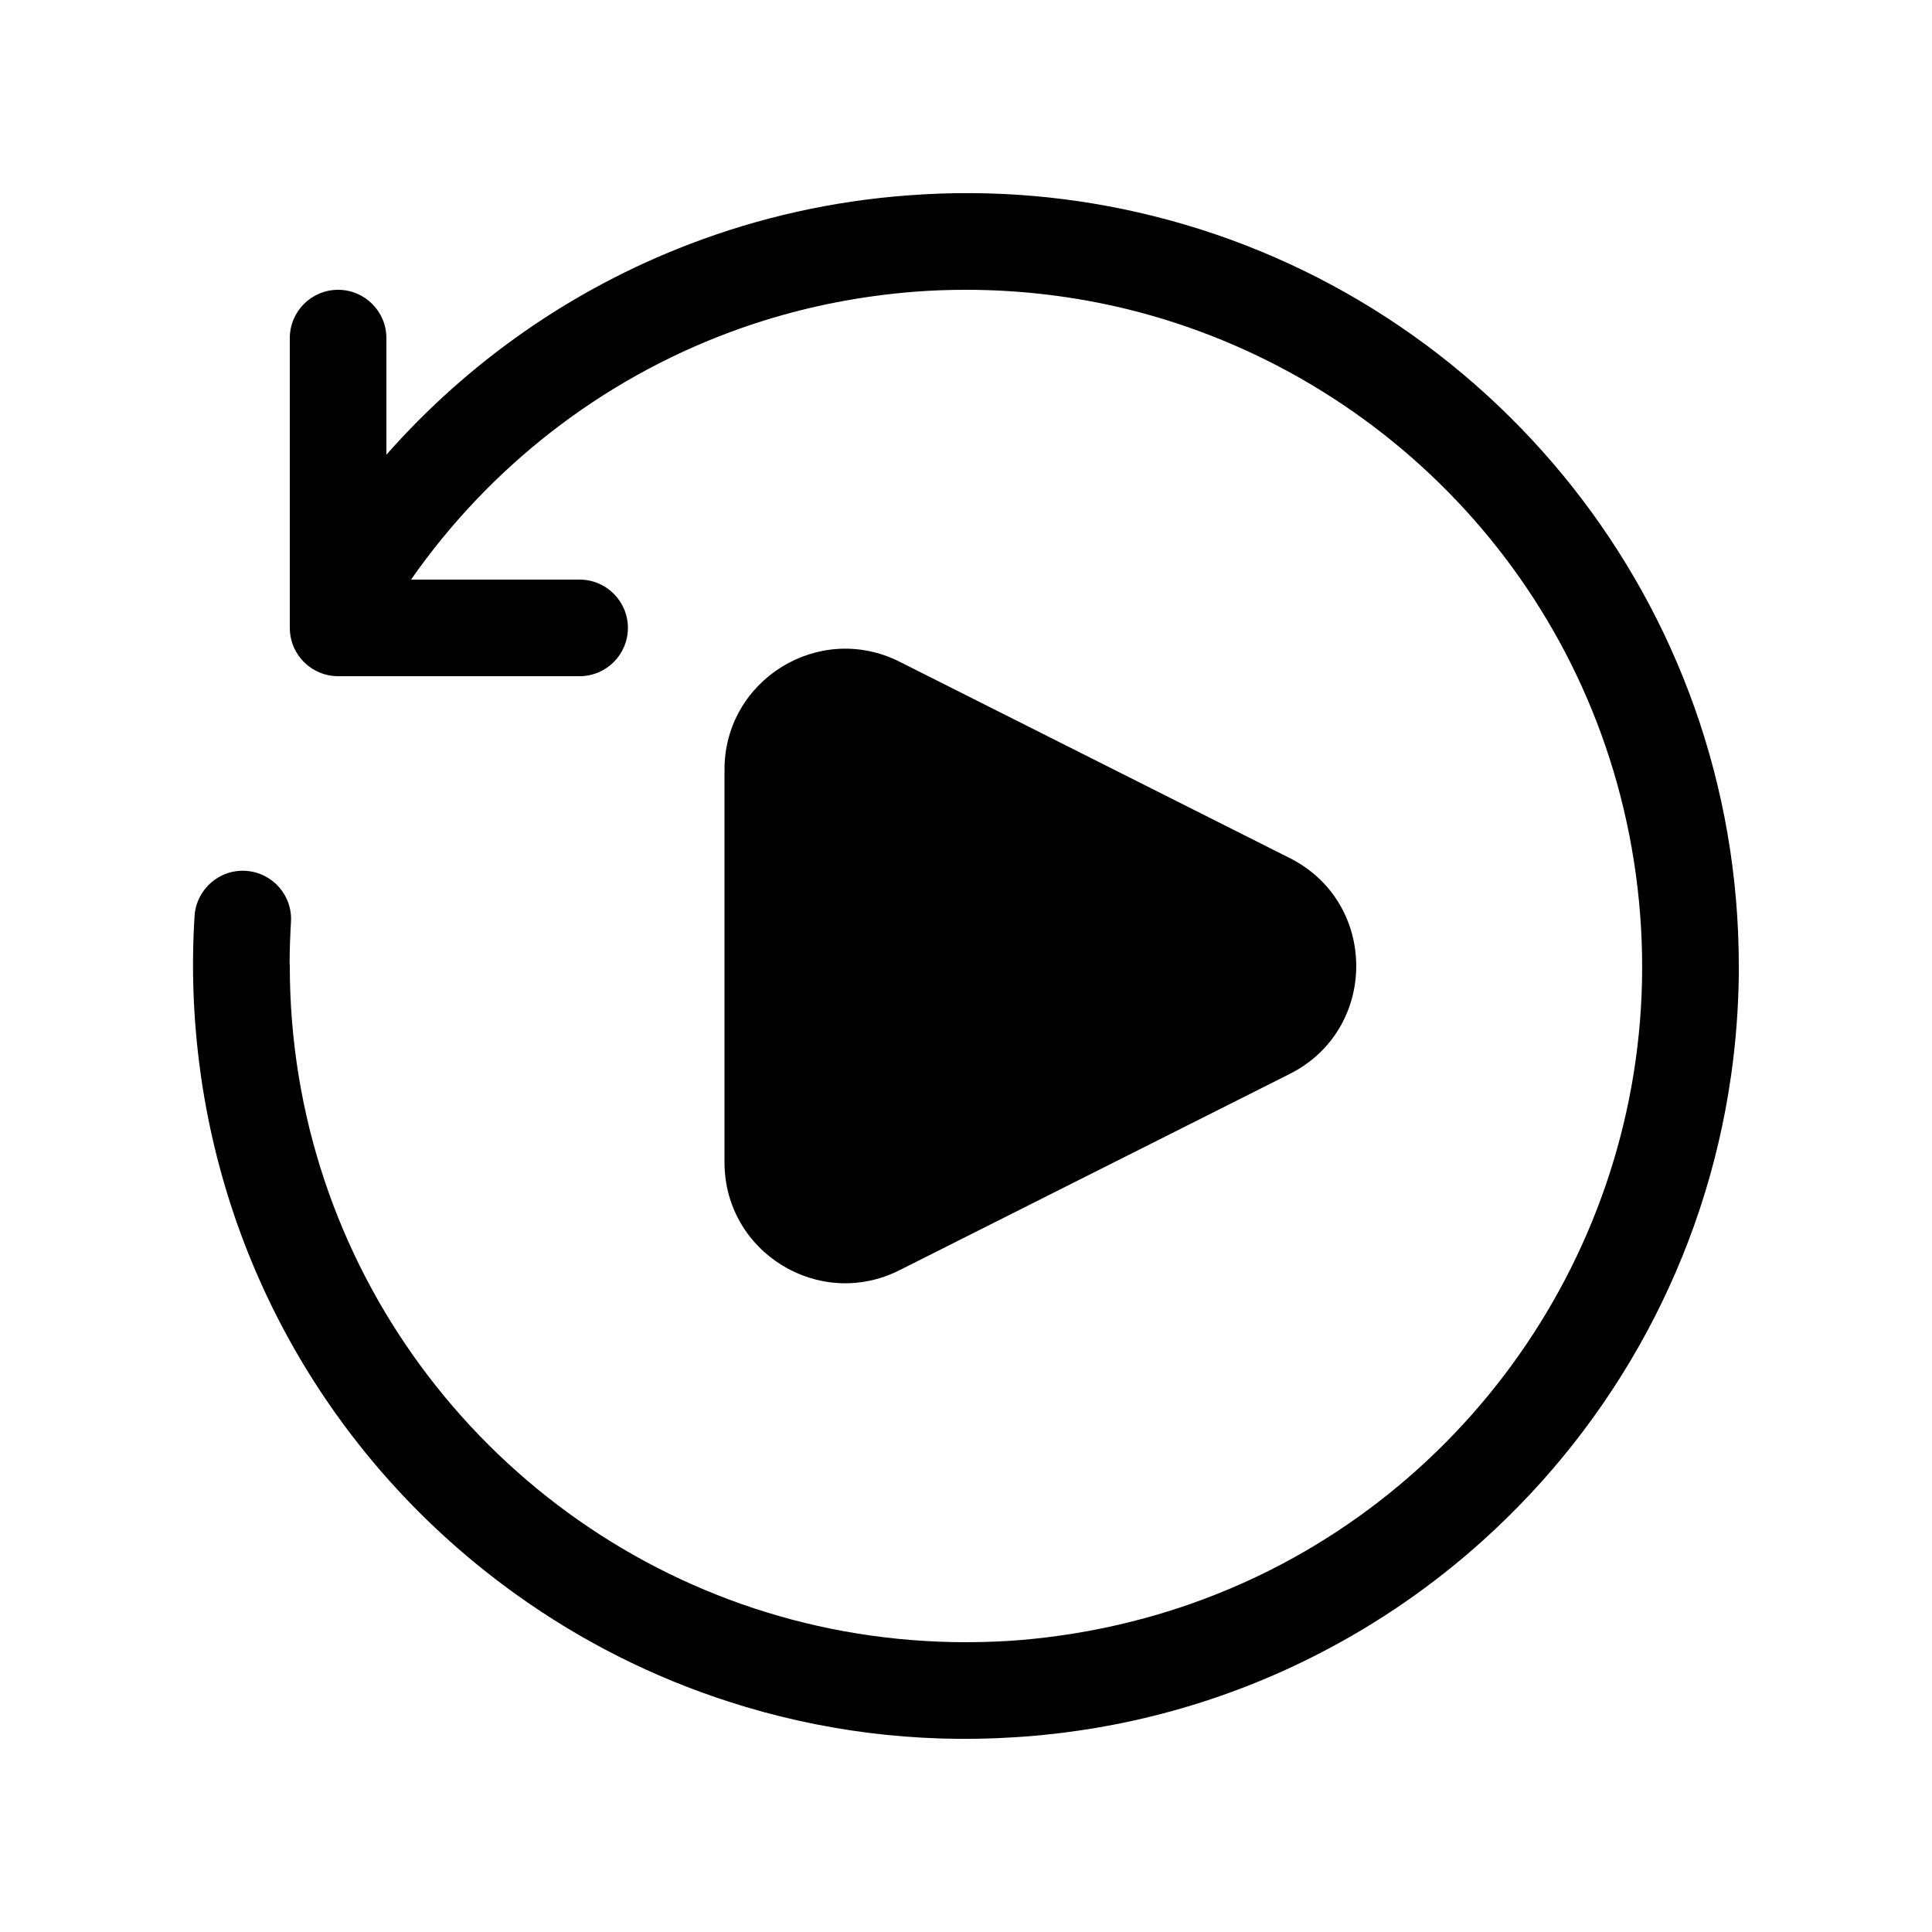
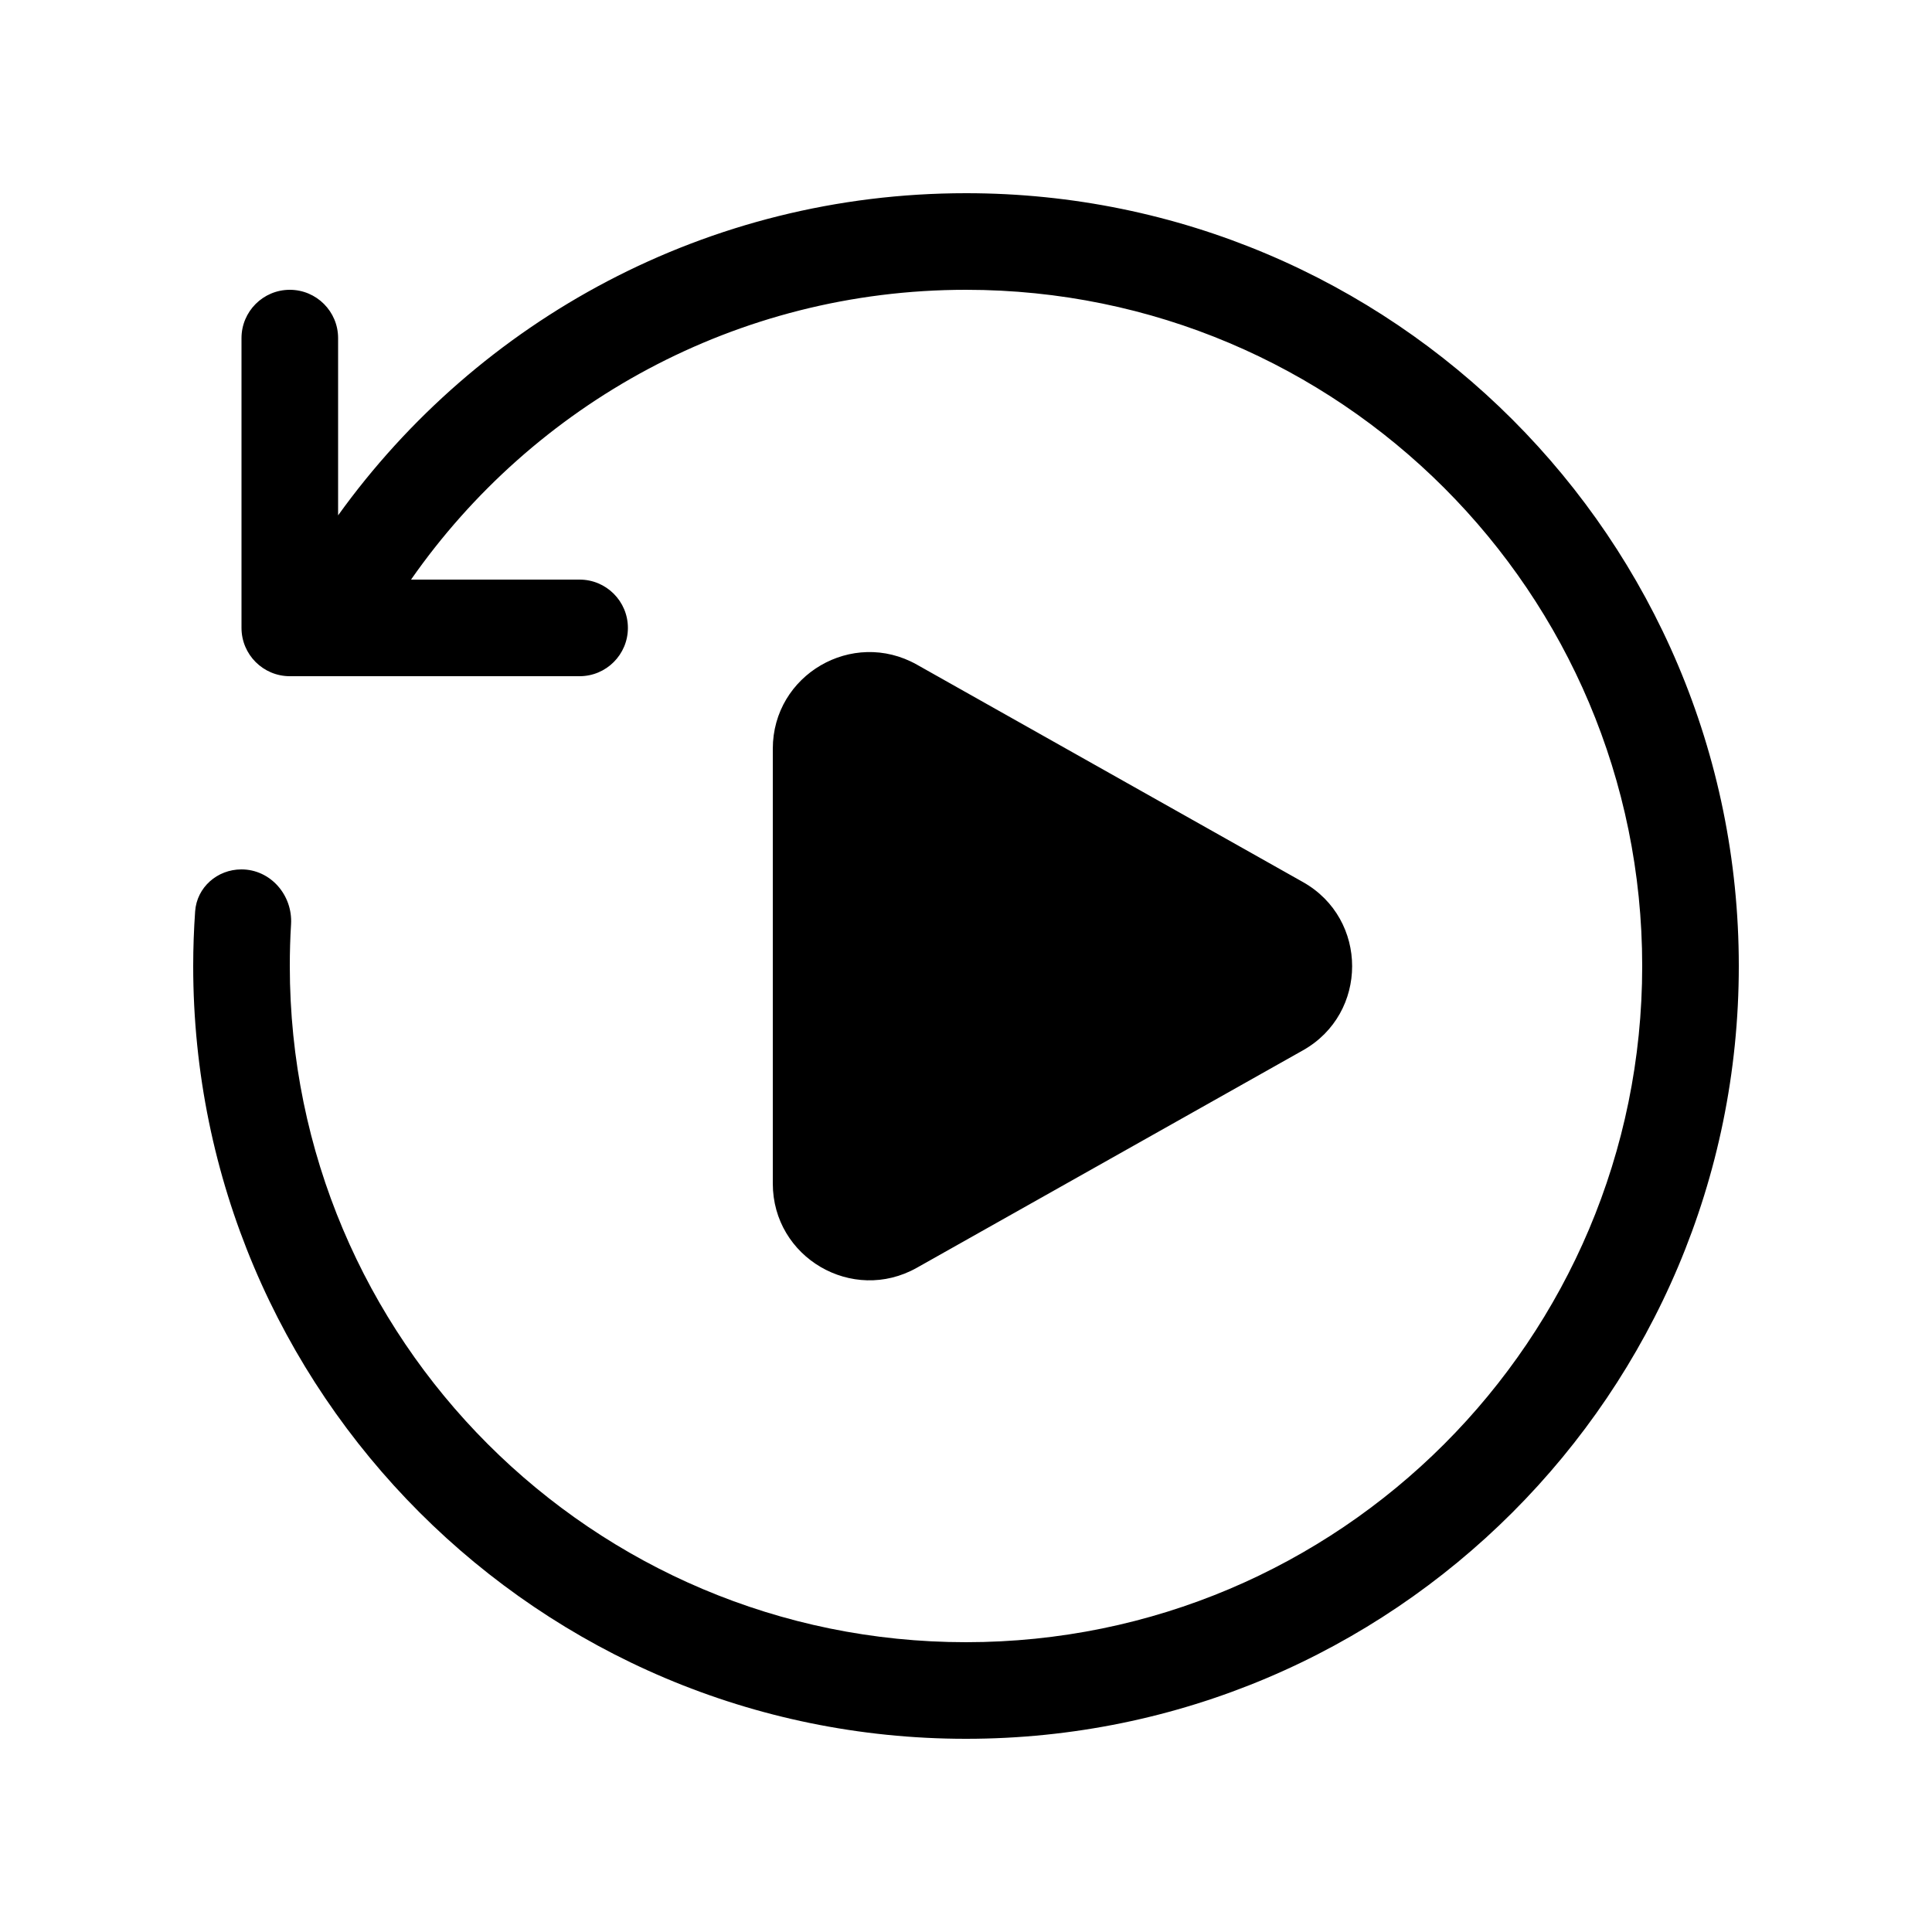
<svg xmlns="http://www.w3.org/2000/svg" viewBox="0 0 20 20" fill="none">
-   <path d="M3 6.5L3 3.5C3 3.224 3.224 3 3.5 3C3.776 3 4 3.224 4 3.5V4.707C4.842 3.752 5.914 2.994 7.144 2.525C7.855 2.253 8.615 2.08 9.406 2.022C10.277 1.956 11.129 2.034 11.938 2.236C15.42 3.102 18 6.25 18 10C18 10.029 18 10.058 18 10.087C17.996 10.441 17.969 10.791 17.92 11.134C17.65 13.035 16.712 14.721 15.352 15.946C14.842 16.406 14.271 16.802 13.649 17.121C12.696 17.611 11.631 17.914 10.503 17.984C9.478 18.05 8.48 17.918 7.549 17.617C6.755 17.362 6.016 16.987 5.352 16.512C3.64 15.29 2.411 13.4 2.083 11.159C2.08 11.135 2.076 11.11 2.073 11.086C1.999 10.544 1.981 10.008 2.014 9.482C2.032 9.207 2.27 8.997 2.545 9.015C2.821 9.033 3.03 9.27 3.012 9.546C3.004 9.682 2.999 9.819 2.998 9.956C2.999 9.971 3 9.985 3 10C3 13.1 5.015 15.73 7.808 16.65C8.497 16.877 9.234 17 10 17C10.146 17 10.292 16.995 10.436 16.987C10.606 16.976 10.777 16.959 10.949 16.935C11.786 16.82 12.568 16.562 13.274 16.189C15.797 14.853 17.344 12.043 16.934 9.05C16.533 6.122 14.376 3.867 11.672 3.201C11.136 3.07 10.576 3 10 3C9.825 3 9.651 3.006 9.479 3.019C9.336 3.03 9.193 3.045 9.049 3.065C8.528 3.136 8.029 3.263 7.556 3.439C6.212 3.939 5.063 4.842 4.255 6H6C6.276 6 6.5 6.224 6.5 6.5C6.5 6.776 6.276 7 6 7H3.5C3.464 7 3.43 6.996 3.396 6.989C3.17 6.941 3 6.741 3 6.5ZM7.5 7.967C7.5 7.036 8.481 6.432 9.312 6.85L13.352 8.883C14.269 9.345 14.269 10.655 13.352 11.117L9.312 13.149C8.481 13.568 7.5 12.964 7.5 12.033V7.967Z" fill="currentColor" />
+   <path d="M4.255 6C5.52 4.187 7.621 3 10 3C13.866 3 17 6.134 17 10C17 13.866 13.866 17 10 17C6.134 17 3 13.866 3 10C3 9.855 3.004 9.711 3.013 9.568C3.031 9.267 2.801 9 2.499 9C2.249 9 2.037 9.186 2.02 9.435C2.007 9.622 2 9.81 2 10C2 14.418 5.582 18 10 18C14.418 18 18 14.418 18 10C18 5.582 14.418 2 10 2C7.322 2 4.952 3.315 3.5 5.335V3.5C3.5 3.224 3.276 3 3 3C2.724 3 2.5 3.224 2.5 3.5V6.5C2.5 6.776 2.724 7 3 7H6C6.276 7 6.5 6.776 6.5 6.5C6.5 6.224 6.276 6 6 6H4.255ZM9.491 6.88C8.824 6.505 8 6.986 8 7.751V12.252C8 13.018 8.824 13.499 9.491 13.124L13.488 10.873C14.167 10.491 14.167 9.513 13.488 9.131L9.491 6.88Z" fill="currentColor" />
</svg>
